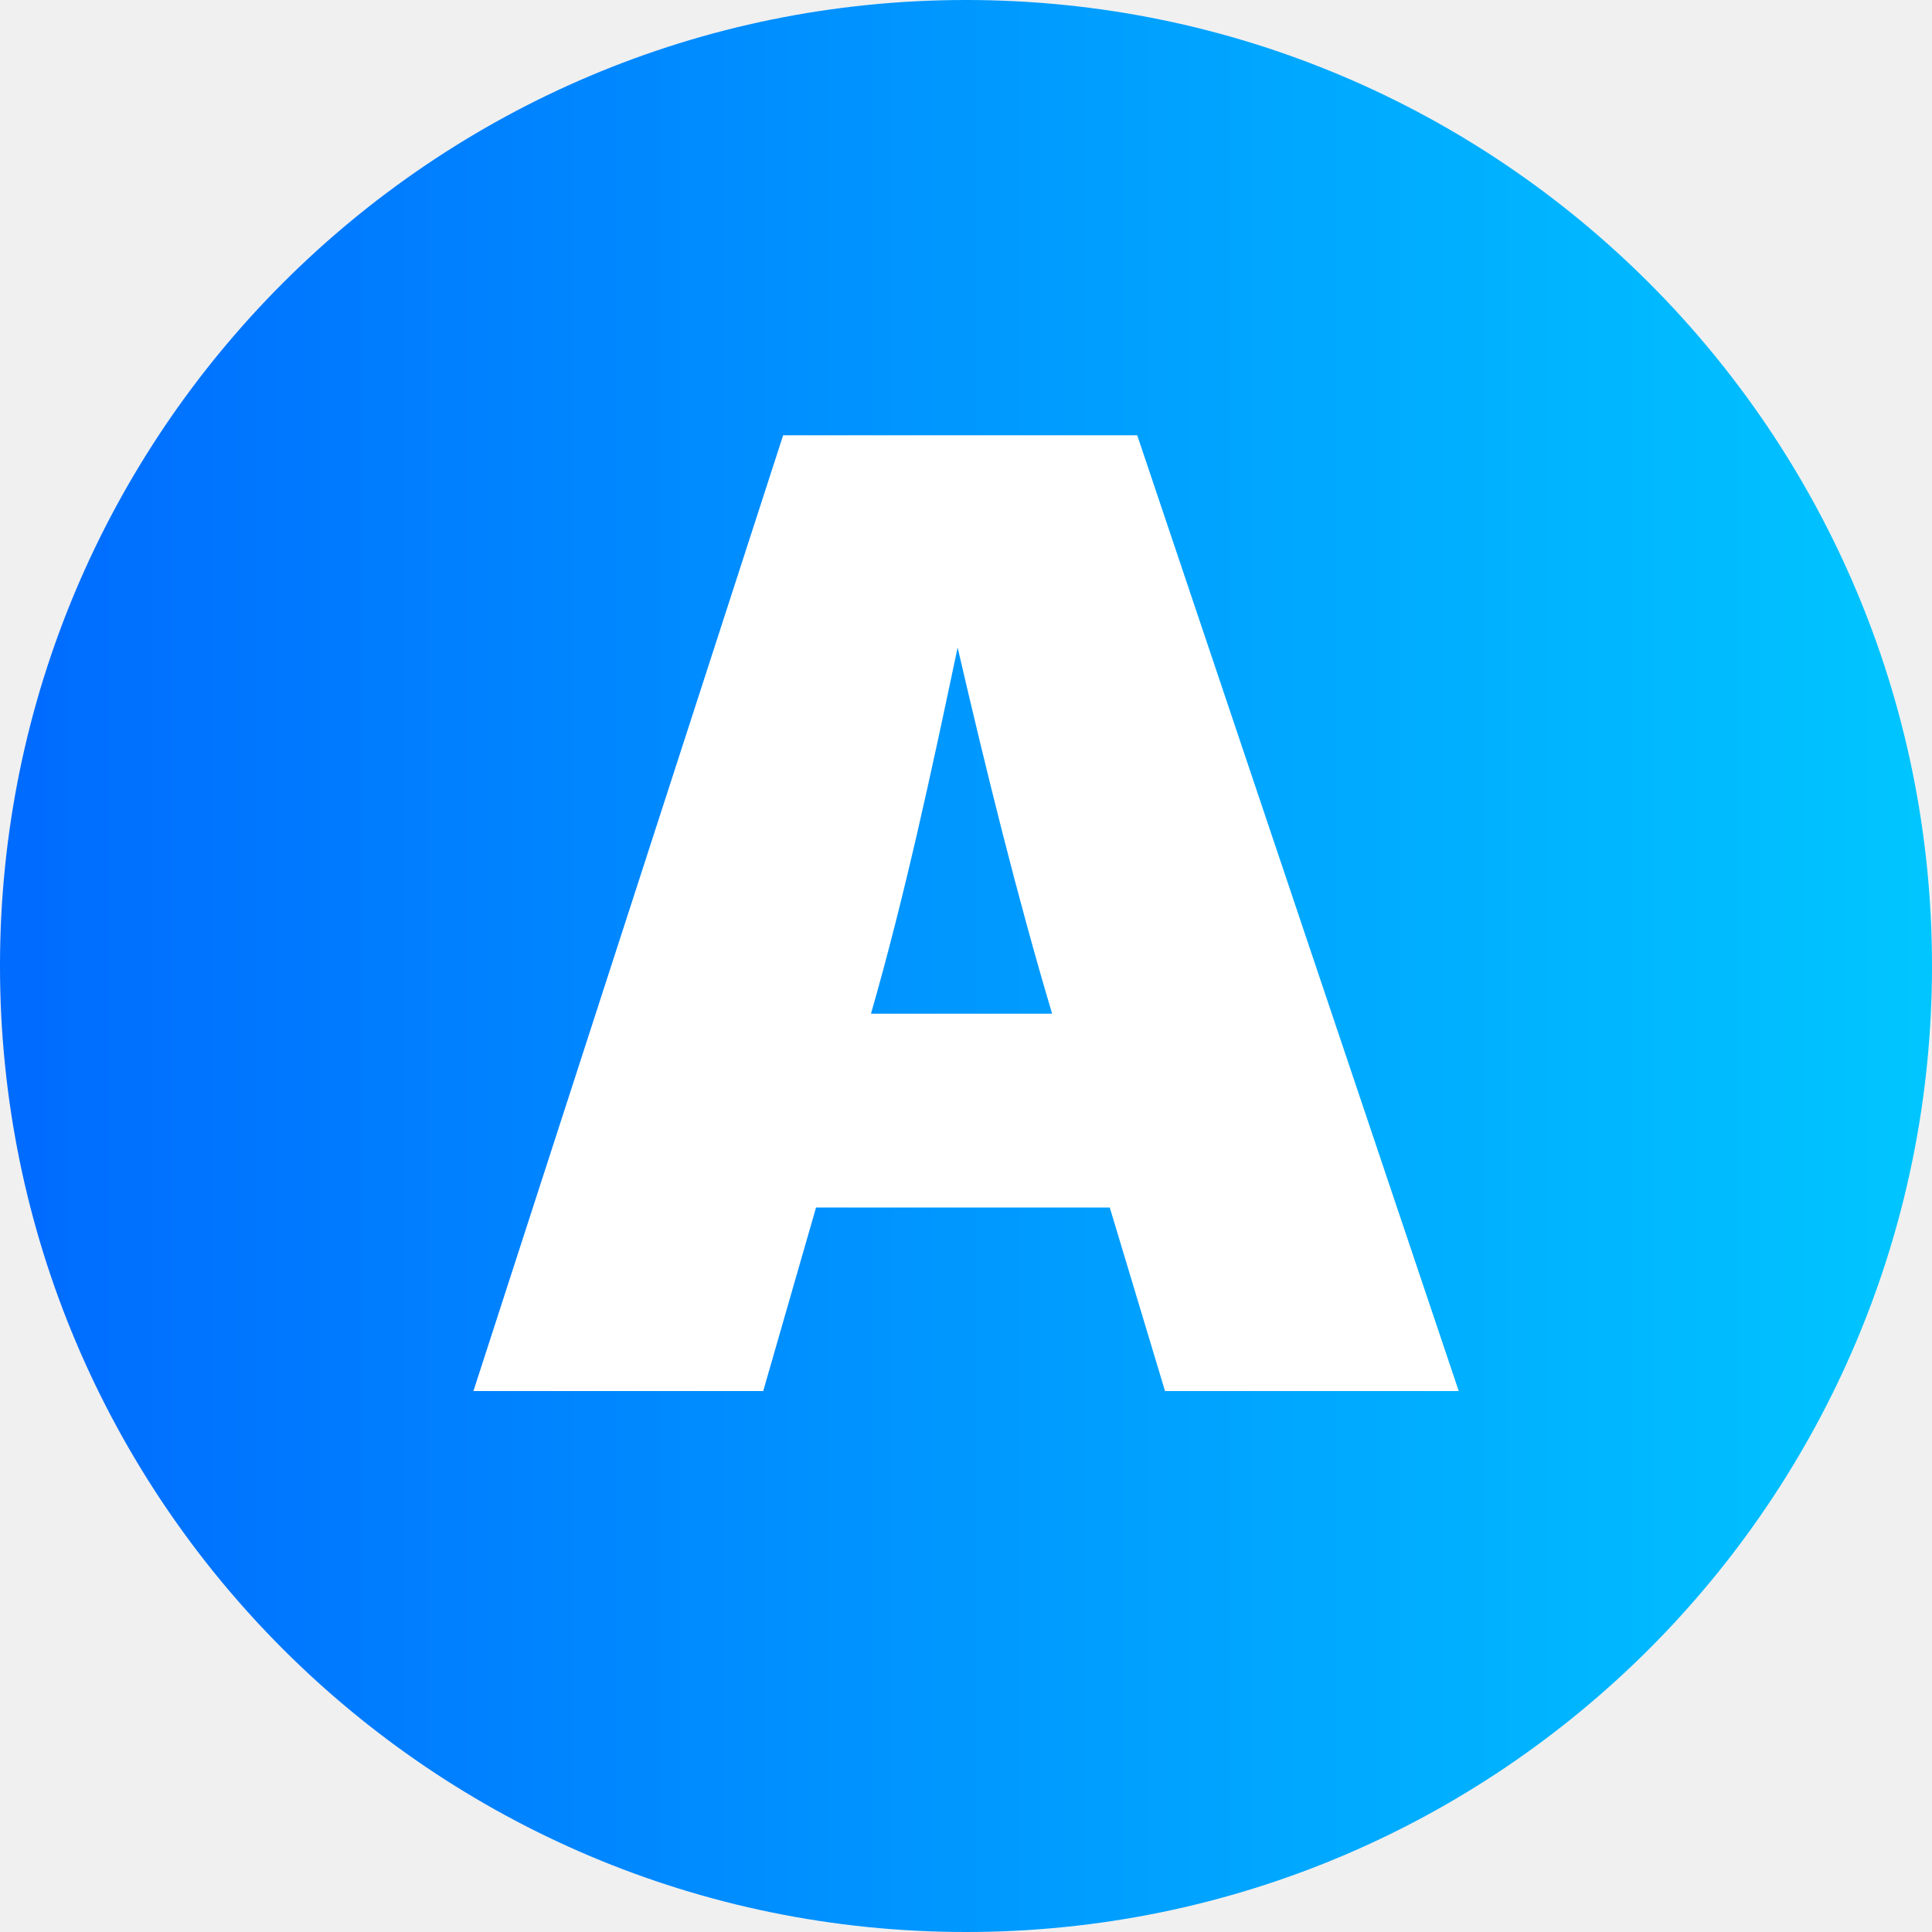
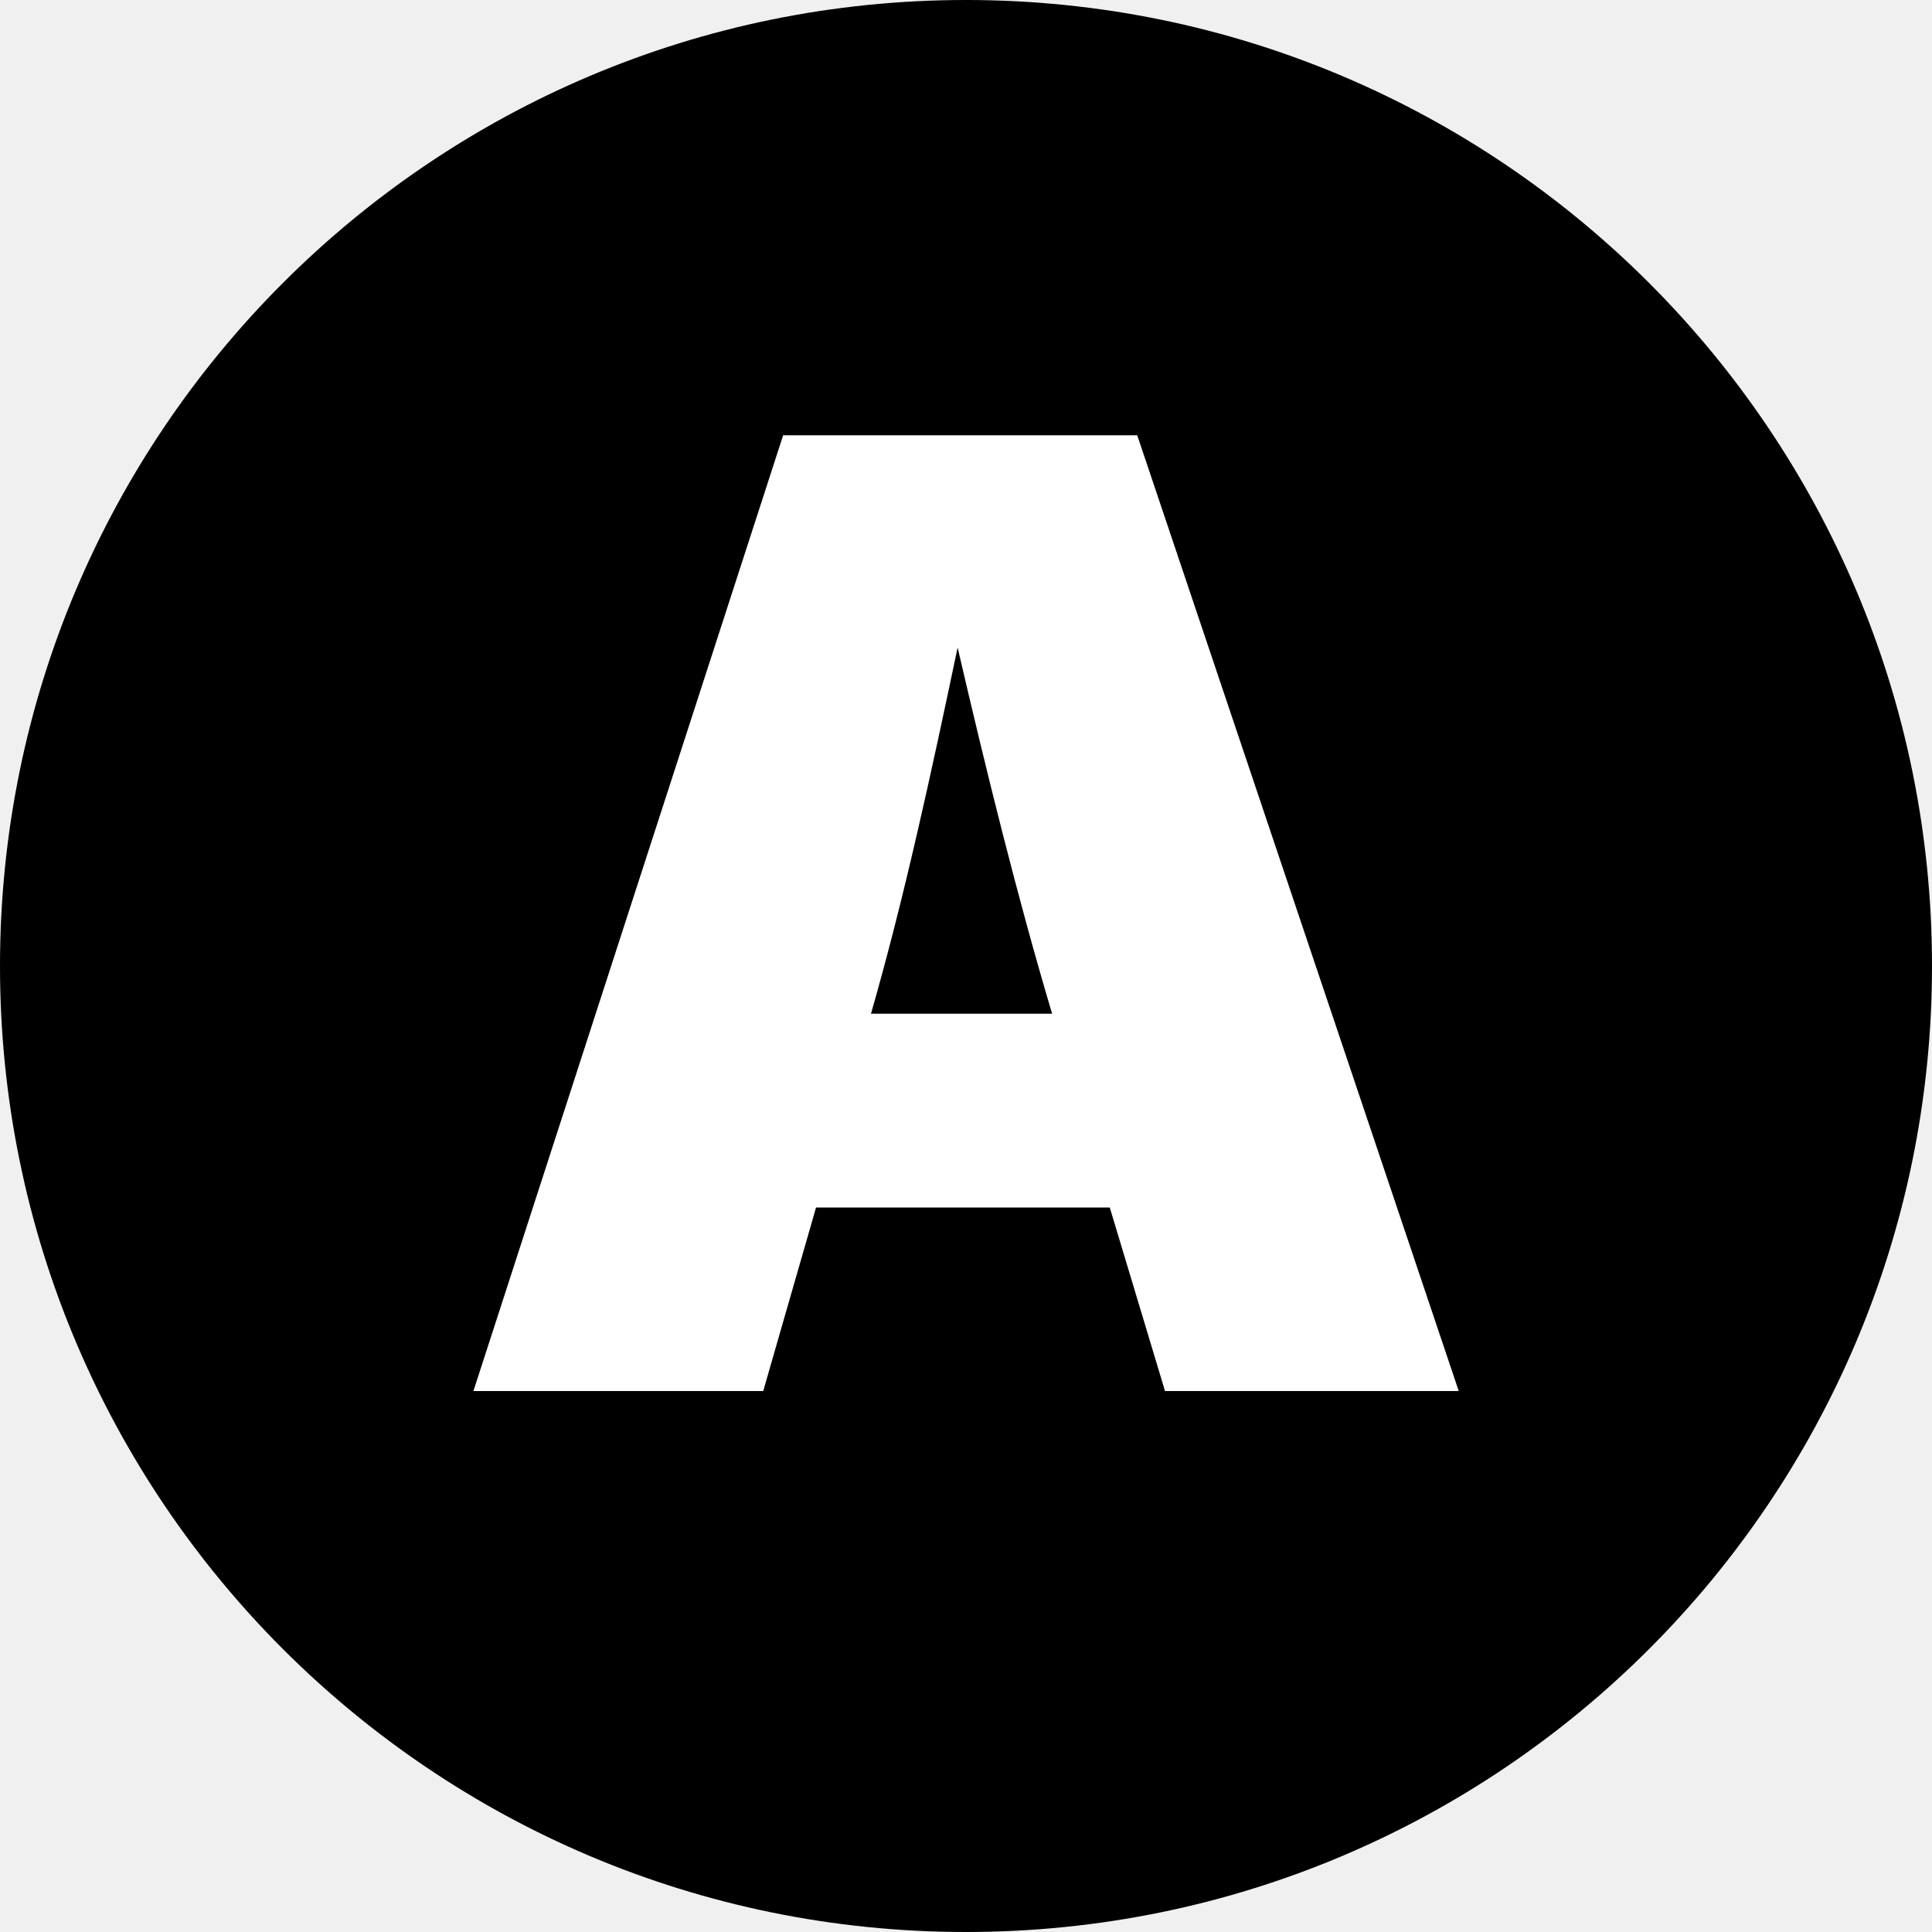
<svg xmlns="http://www.w3.org/2000/svg" viewBox="0 0 100 100">
-   <defs>
-     <linearGradient id="bg" x1="0" y1="0" x2="1" y2="0">
-       <stop offset="0%" stop-color="#006aff" />
-       <stop offset="100%" stop-color="#00c6ff" />
-     </linearGradient>
-   </defs>
-   <circle cx="50" cy="50" r="50" fill="url(#bg)" />
+   <circle cx="50" cy="50" r="50" fill="#000" />
  <text x="50" y="72" text-anchor="middle" font-family="Inter, system-ui, sans-serif" font-size="68" font-weight="900" fill="#fff">A</text>
</svg>
